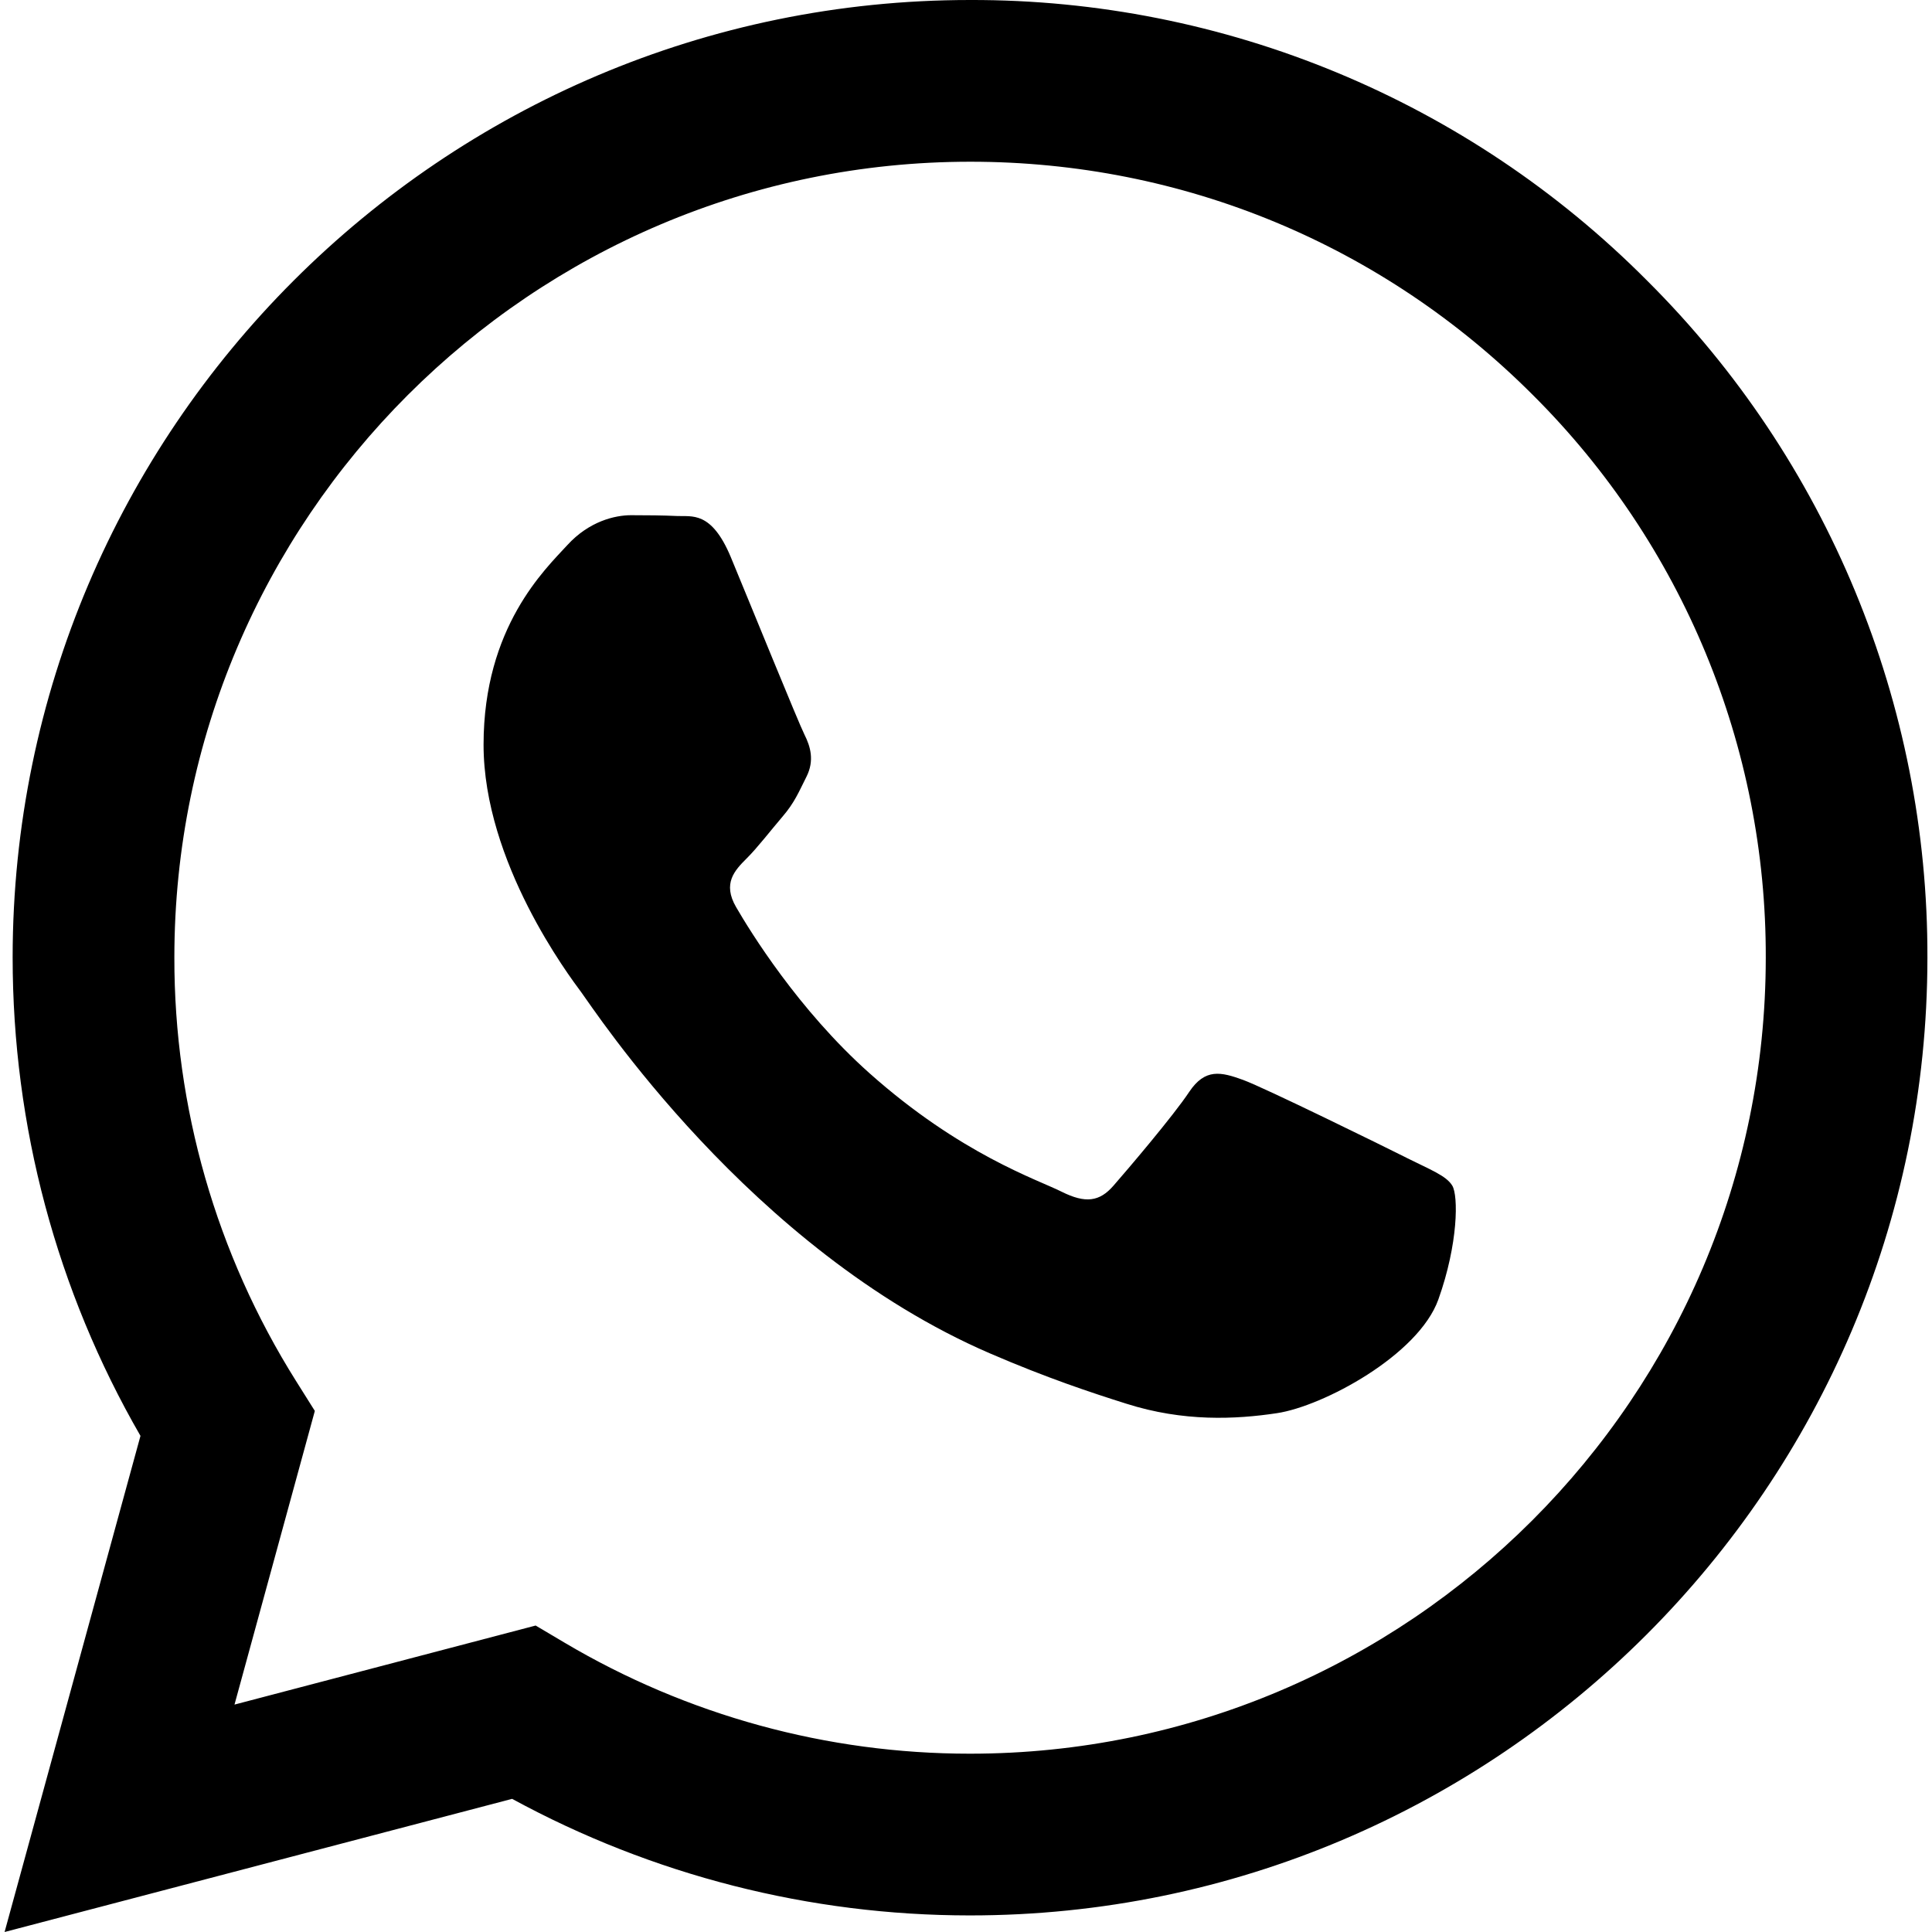
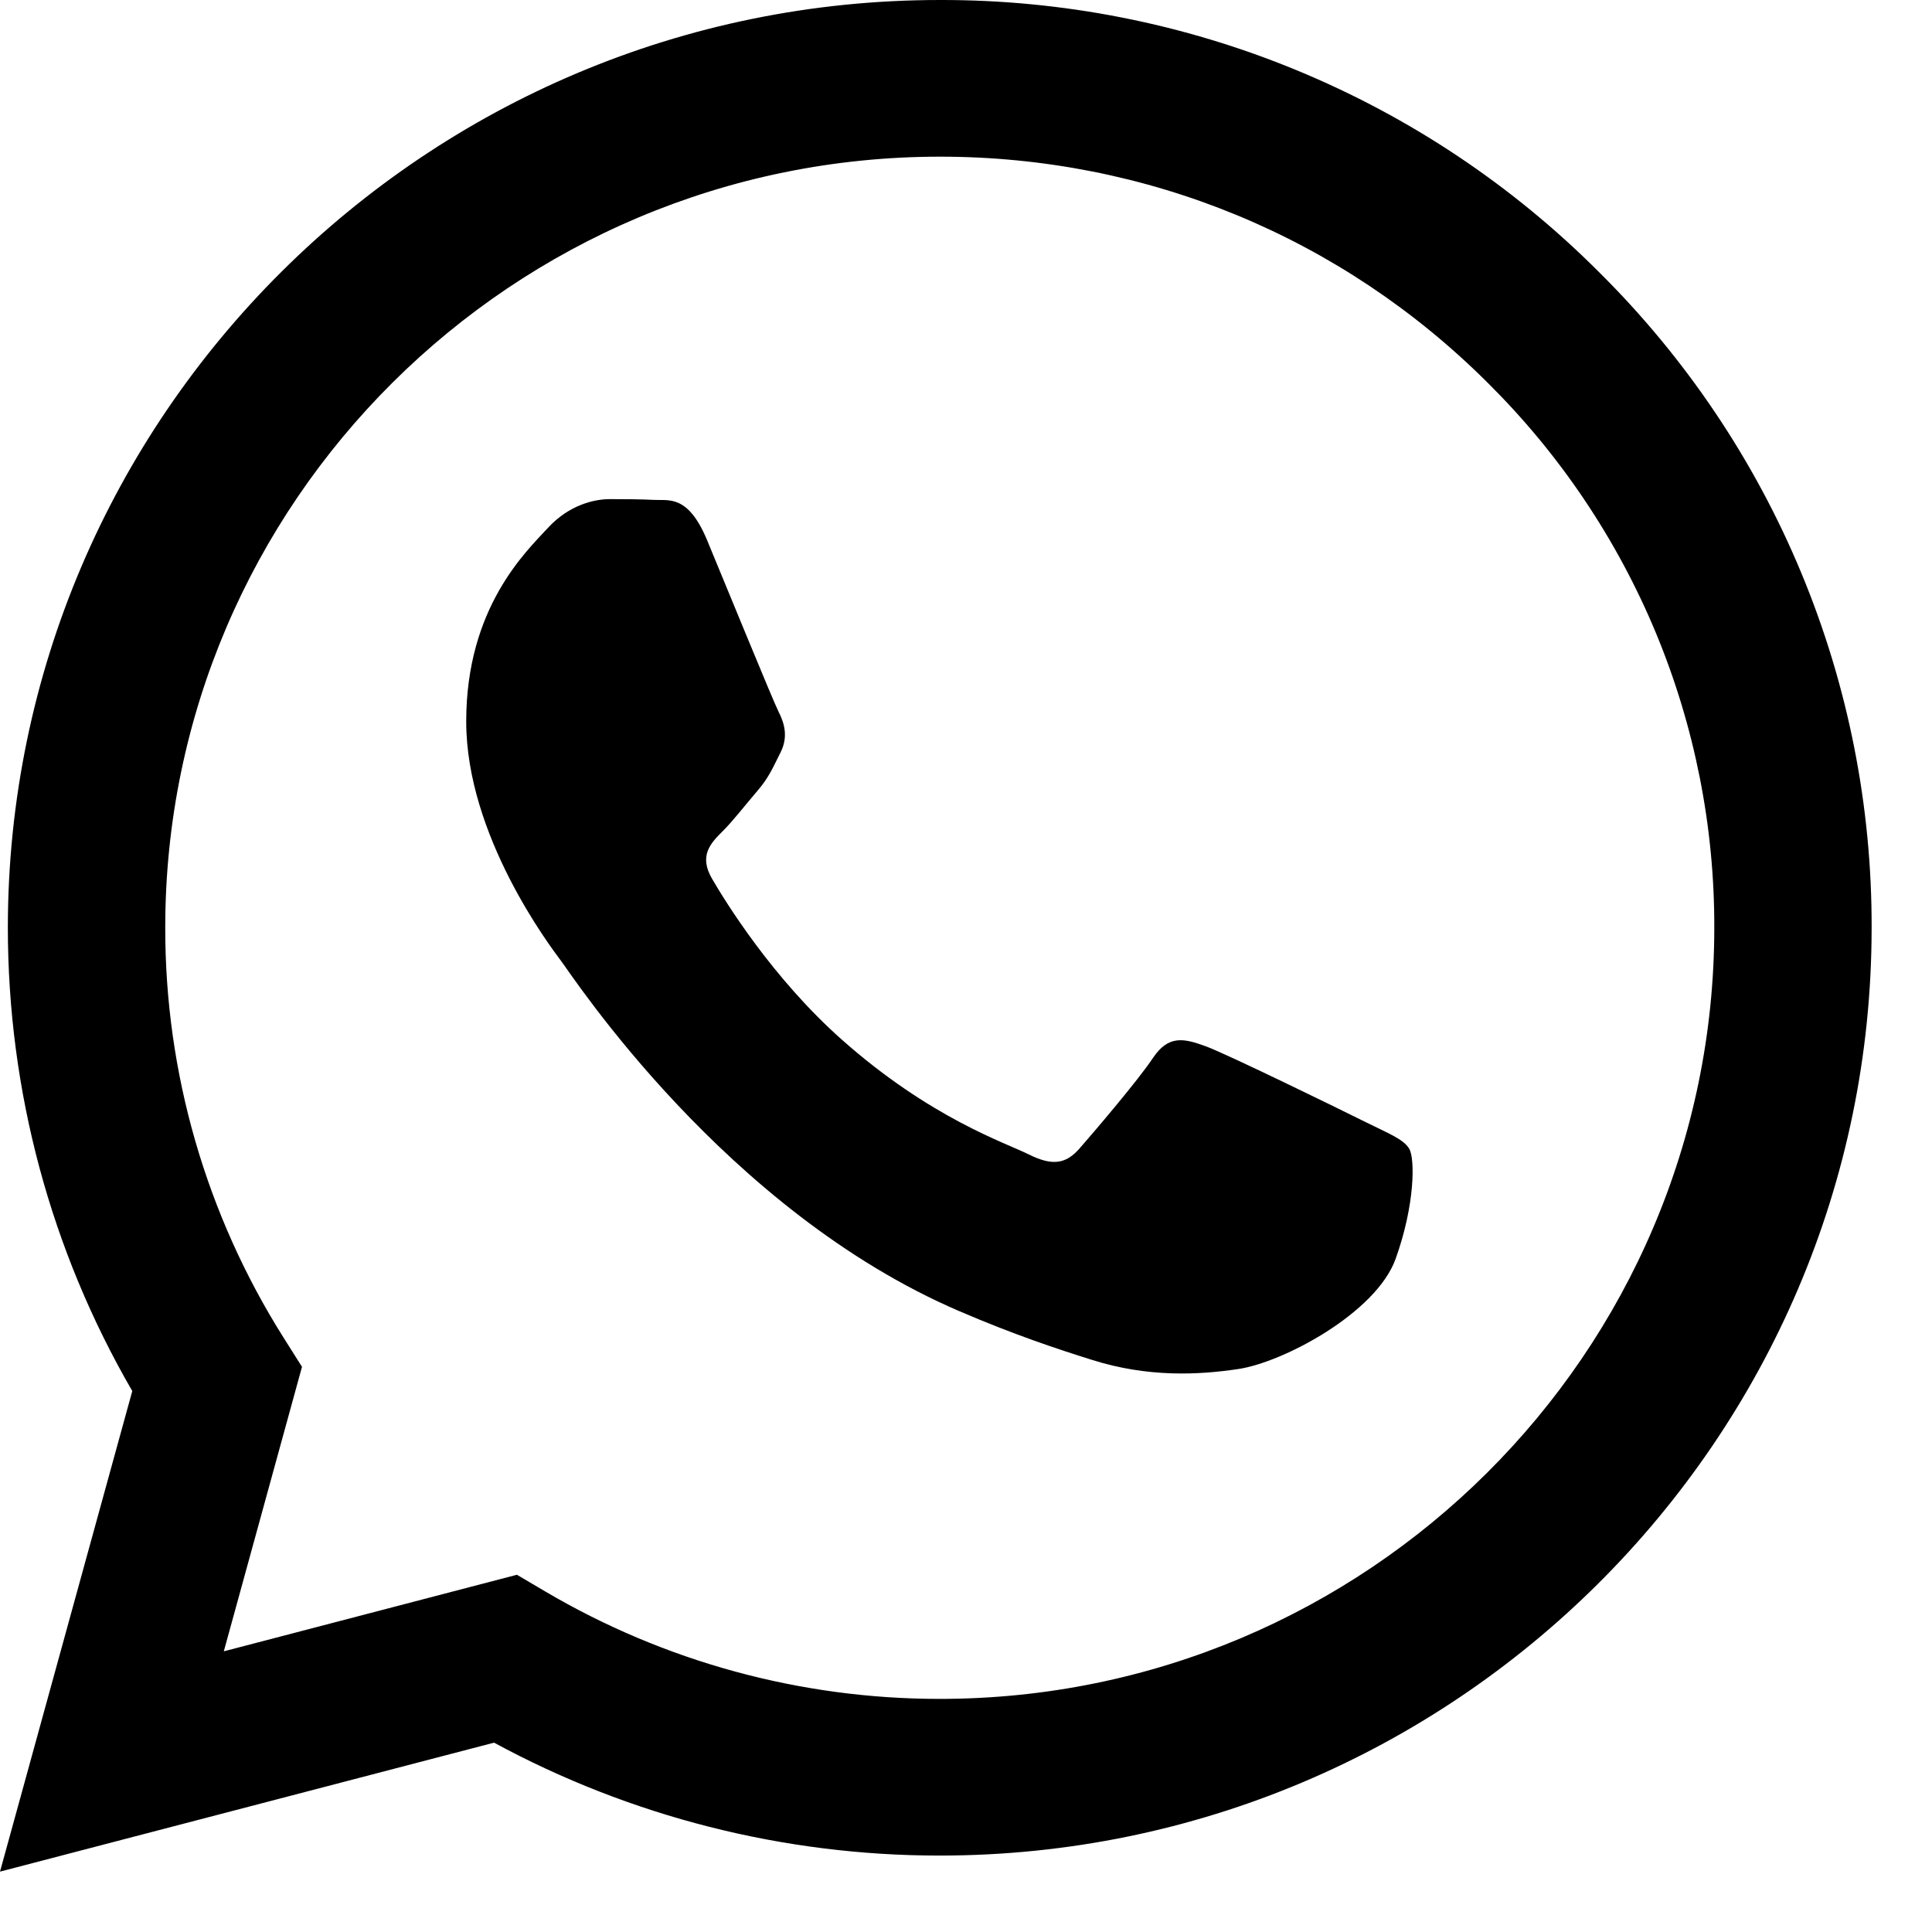
- <svg xmlns="http://www.w3.org/2000/svg" viewBox="0 0 24 24" fill="currentColor">
-   <path d="M17.472 14.382c-.297-.149-1.758-.867-2.03-.967-.273-.099-.471-.148-.67.15-.197.297-.767.966-.94 1.164-.173.199-.347.223-.644.075-.297-.15-1.255-.463-2.39-1.475-.883-.788-1.48-1.761-1.653-2.059-.173-.297-.018-.458.13-.606.134-.133.298-.347.446-.52.149-.174.198-.298.298-.497.099-.198.05-.371-.025-.52-.075-.149-.669-1.612-.916-2.207-.242-.579-.487-.5-.669-.51-.173-.008-.371-.01-.57-.01-.198 0-.52.074-.792.372-.272.297-1.04 1.016-1.04 2.479 0 1.462 1.065 2.875 1.213 3.074.149.198 2.096 3.2 5.077 4.487.709.306 1.262.489 1.694.625.712.227 1.36.195 1.871.118.571-.085 1.758-.719 2.006-1.413.248-.694.248-1.289.173-1.413-.074-.124-.272-.198-.57-.347m-5.421 7.403h-.004a9.87 9.87 0 01-5.031-1.378l-.361-.214-3.741.982.998-3.648-.235-.374a9.86 9.86 0 01-1.51-5.26c.001-5.45 4.436-9.884 9.888-9.884 2.64 0 5.122 1.03 6.988 2.898a9.825 9.825 0 012.893 6.994c-.003 5.45-4.437 9.884-9.885 9.884m8.413-18.297A11.815 11.815 0 0012.05 0C5.495 0 .16 5.335.157 11.892c0 2.096.547 4.142 1.588 5.945L.057 24l6.305-1.654a11.882 11.882 0 005.683 1.448h.005c6.554 0 11.89-5.335 11.893-11.893a11.821 11.821 0 00-3.48-8.413z" />
+ <svg xmlns="http://www.w3.org/2000/svg" width="32" height="32" viewBox="0 0 32 32" fill="currentColor">
+   <path d="M22.602 18.577C22.216 18.384 20.32 17.457 19.967 17.328C19.613 17.2 19.356 17.137 19.098 17.521C18.842 17.905 18.102 18.769 17.878 19.025C17.653 19.282 17.427 19.313 17.042 19.122C16.656 18.928 15.413 18.524 13.94 17.217C12.794 16.199 12.019 14.942 11.795 14.557C11.57 14.174 11.771 13.966 11.963 13.774C12.137 13.603 12.35 13.326 12.542 13.103C12.736 12.878 12.799 12.718 12.929 12.461C13.057 12.205 12.994 11.982 12.896 11.789C12.799 11.597 12.028 9.707 11.708 8.938C11.394 8.191 11.076 8.293 10.839 8.28C10.615 8.269 10.358 8.267 10.1 8.267C9.843 8.267 9.425 8.362 9.072 8.747C8.719 9.131 7.722 10.059 7.722 11.949C7.722 13.838 9.104 15.663 9.296 15.92C9.49 16.176 12.017 20.053 15.885 21.715C16.806 22.111 17.523 22.347 18.084 22.523C19.008 22.816 19.849 22.775 20.512 22.675C21.253 22.565 22.794 21.747 23.116 20.85C23.438 19.954 23.438 19.185 23.34 19.025C23.244 18.865 22.988 18.769 22.602 18.577ZM15.565 28.139H15.56C13.262 28.139 11.007 27.524 9.03 26.359L8.562 26.083L3.707 27.351L5.002 22.639L4.697 22.156C3.413 20.121 2.733 17.765 2.737 15.362C2.738 8.322 8.494 2.595 15.57 2.595C18.996 2.595 22.218 3.925 24.639 6.338C25.834 7.522 26.781 8.93 27.426 10.481C28.07 12.032 28.399 13.694 28.394 15.372C28.39 22.412 22.635 28.139 15.565 28.139ZM26.483 4.505C25.053 3.073 23.352 1.937 21.478 1.164C19.604 0.39 17.594 -0.005 15.565 5.29293e-05C7.058 5.29293e-05 0.134 6.891 0.13 15.361C0.13 18.068 0.84 20.711 2.191 23.04L0 31L8.183 28.864C10.446 30.091 12.981 30.734 15.558 30.734H15.565C24.071 30.734 30.996 23.843 31 15.372C31.006 13.354 30.61 11.354 29.835 9.489C29.06 7.623 27.921 5.93 26.483 4.505Z" />
</svg>
